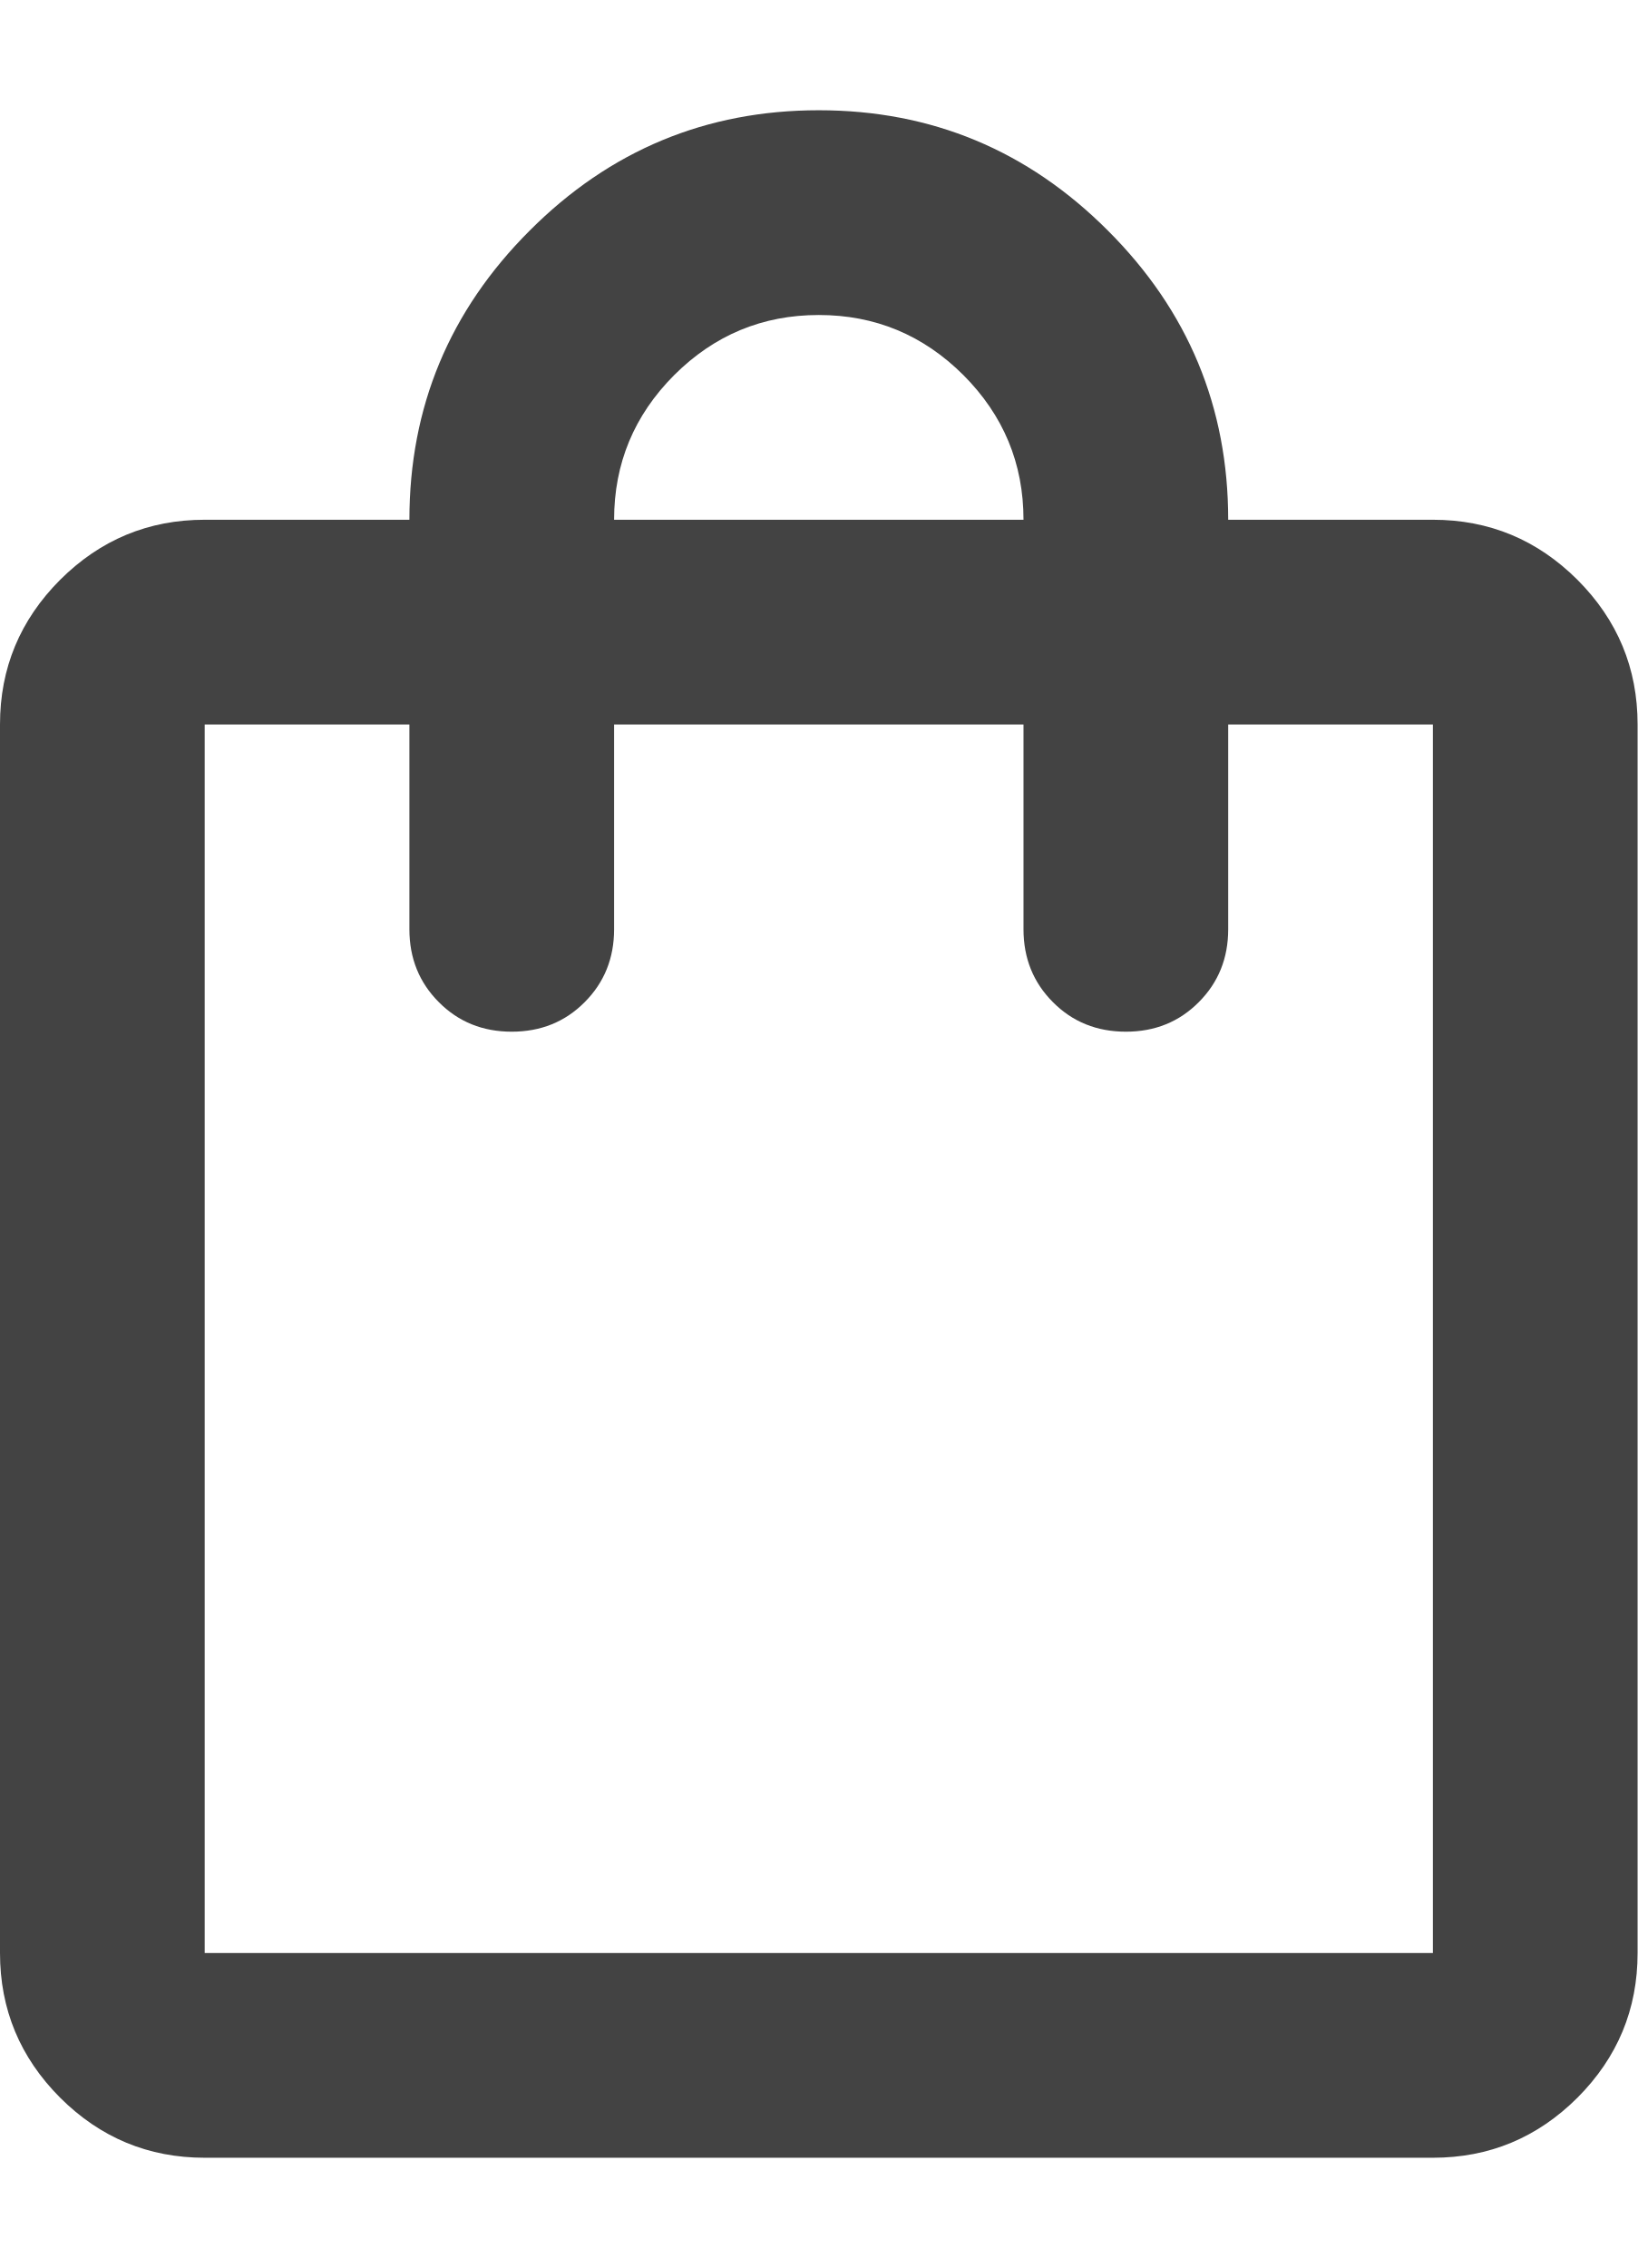
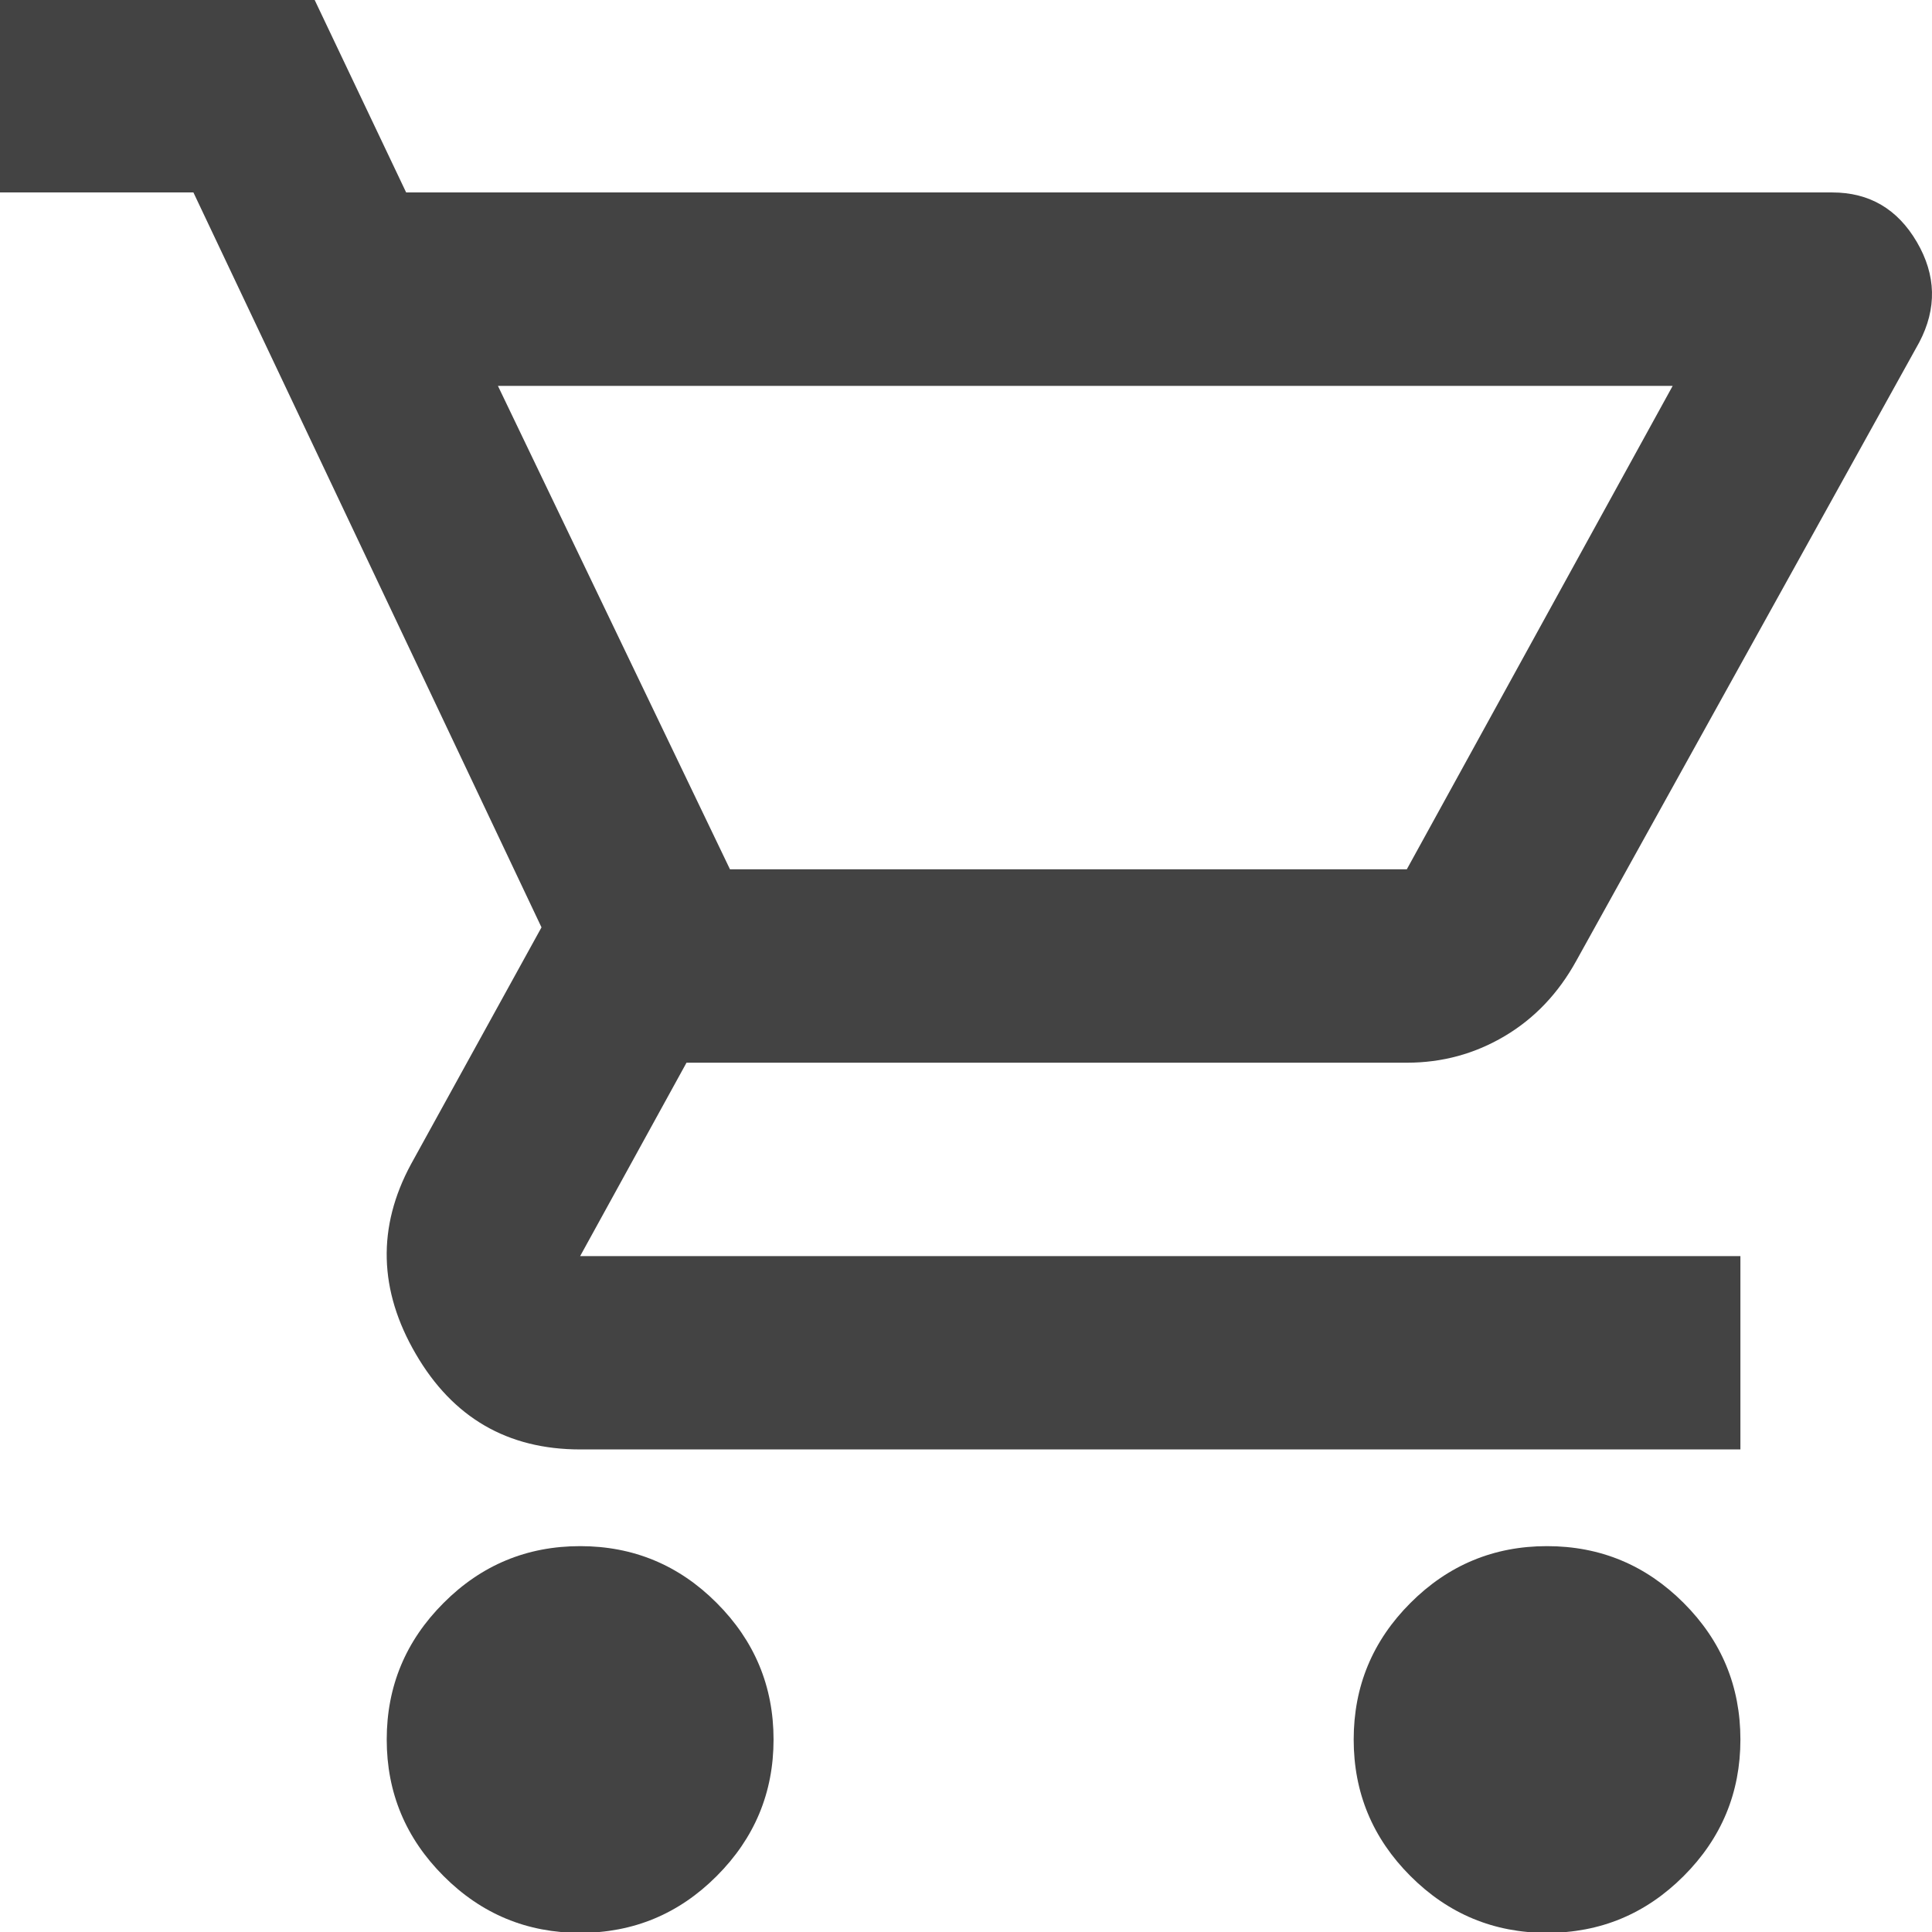
- <svg xmlns="http://www.w3.org/2000/svg" width="13" height="18" viewBox="0 0 13 18" fill="none">
-   <path d="M1.625 17.125C1.178 17.125 0.796 16.966 0.477 16.648C0.159 16.329 0 15.947 0 15.5V5.75C0 5.303 0.159 4.921 0.477 4.602C0.796 4.284 1.178 4.125 1.625 4.125H3.25C3.25 3.231 3.568 2.466 4.205 1.83C4.841 1.193 5.606 0.875 6.5 0.875C7.394 0.875 8.159 1.193 8.795 1.83C9.432 2.466 9.75 3.231 9.75 4.125H11.375C11.822 4.125 12.204 4.284 12.523 4.602C12.841 4.921 13 5.303 13 5.75V15.5C13 15.947 12.841 16.329 12.523 16.648C12.204 16.966 11.822 17.125 11.375 17.125H1.625ZM1.625 15.5H11.375V5.75H9.75V7.375C9.75 7.605 9.672 7.798 9.516 7.954C9.361 8.11 9.168 8.188 8.938 8.188C8.707 8.188 8.514 8.11 8.359 7.954C8.203 7.798 8.125 7.605 8.125 7.375V5.75H4.875V7.375C4.875 7.605 4.797 7.798 4.641 7.954C4.486 8.11 4.293 8.188 4.062 8.188C3.832 8.188 3.639 8.11 3.484 7.954C3.328 7.798 3.25 7.605 3.25 7.375V5.75H1.625V15.5ZM4.875 4.125H8.125C8.125 3.678 7.966 3.296 7.648 2.977C7.329 2.659 6.947 2.5 6.5 2.5C6.053 2.5 5.671 2.659 5.352 2.977C5.034 3.296 4.875 3.678 4.875 4.125Z" fill="#434343" />
+ <svg xmlns="http://www.w3.org/2000/svg" width="18" height="18" viewBox="0 0 18 18" fill="none">
+   <path d="M5.405 18.008C4.91 18.008 4.485 17.832 4.133 17.479C3.78 17.126 3.603 16.702 3.603 16.207C3.603 15.711 3.78 15.287 4.133 14.934C4.485 14.581 4.91 14.405 5.405 14.405C5.9 14.405 6.325 14.581 6.677 14.934C7.03 15.287 7.207 15.711 7.207 16.207C7.207 16.702 7.03 17.126 6.677 17.479C6.325 17.832 5.9 18.008 5.405 18.008ZM14.413 18.008C13.918 18.008 13.494 17.832 13.141 17.479C12.788 17.126 12.612 16.702 12.612 16.207C12.612 15.711 12.788 15.287 13.141 14.934C13.494 14.581 13.918 14.405 14.413 14.405C14.909 14.405 15.333 14.581 15.686 14.934C16.039 15.287 16.215 15.711 16.215 16.207C16.215 16.702 16.039 17.126 15.686 17.479C15.333 17.832 14.909 18.008 14.413 18.008ZM4.639 3.595L6.801 8.099H13.107L15.584 3.595H4.639ZM3.784 1.793H17.071C17.416 1.793 17.679 1.947 17.859 2.255C18.039 2.563 18.047 2.874 17.881 3.19L14.684 8.955C14.518 9.255 14.297 9.488 14.019 9.653C13.741 9.818 13.437 9.901 13.107 9.901H6.396L5.405 11.703H16.215V13.504H5.405C4.729 13.504 4.219 13.208 3.874 12.615C3.528 12.022 3.513 11.432 3.829 10.847L5.045 8.64L1.802 1.793H0V-0.008H2.928L3.784 1.793Z" fill="#434343" />
</svg>
